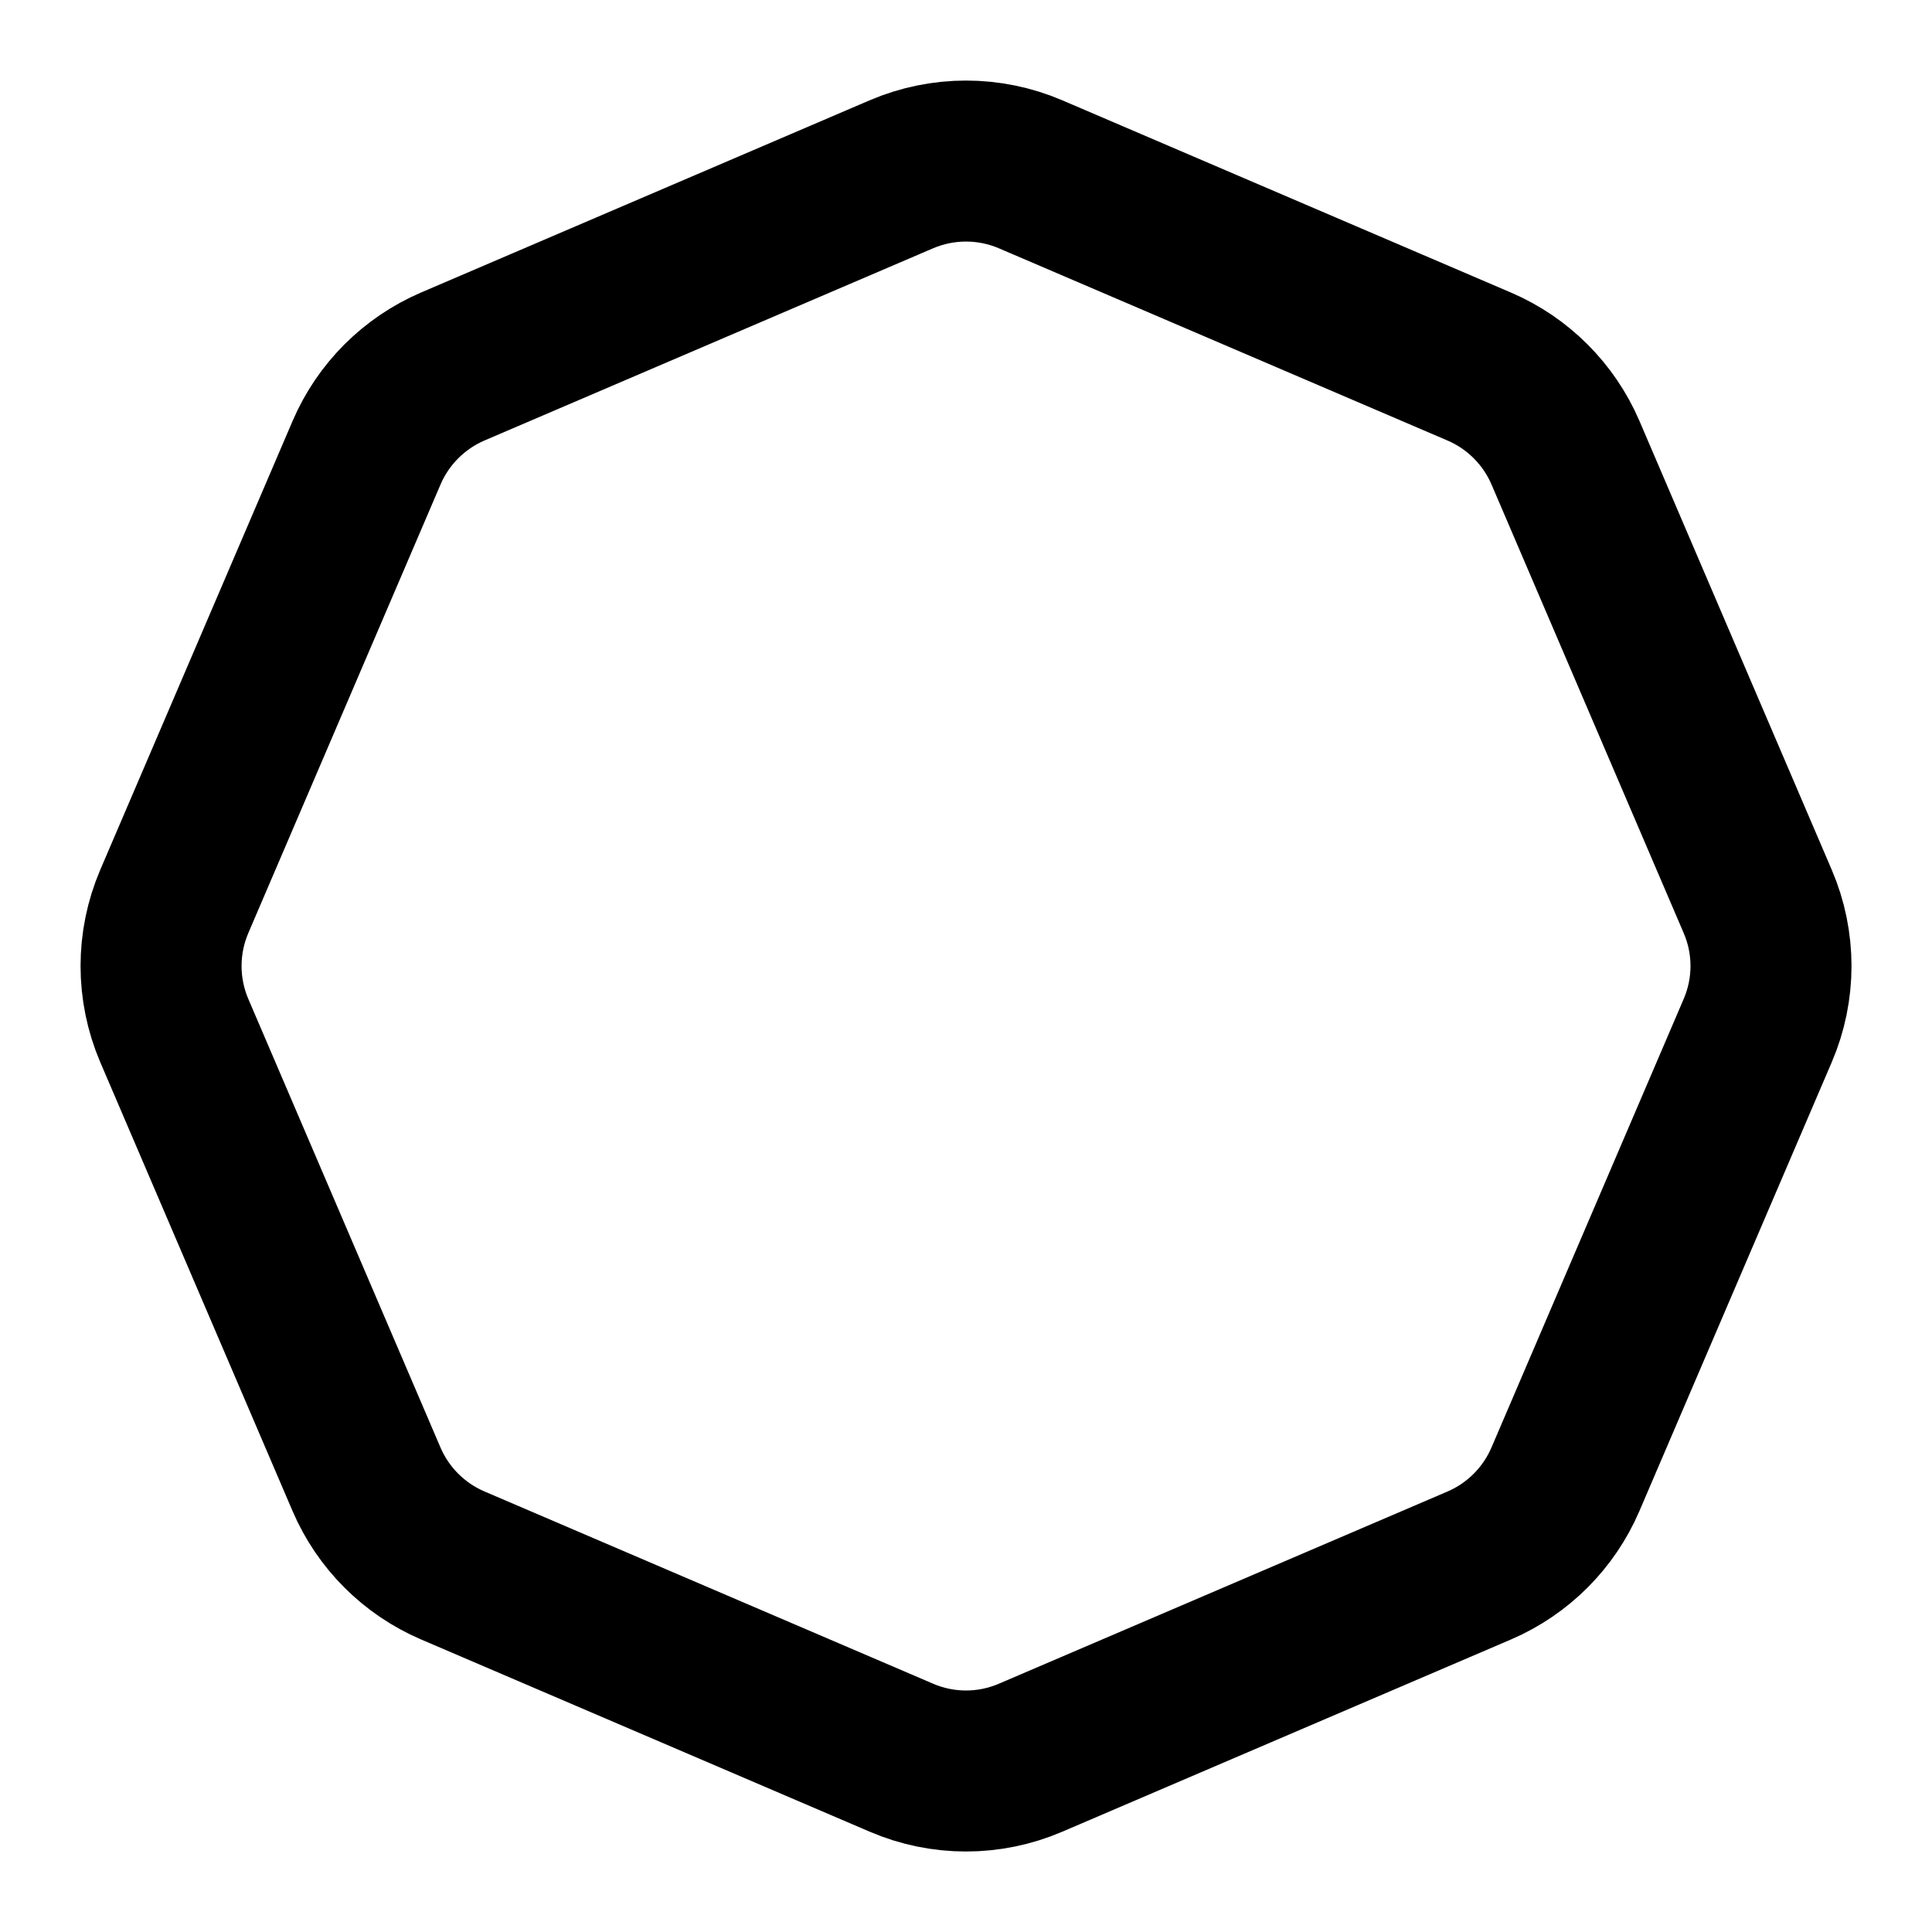
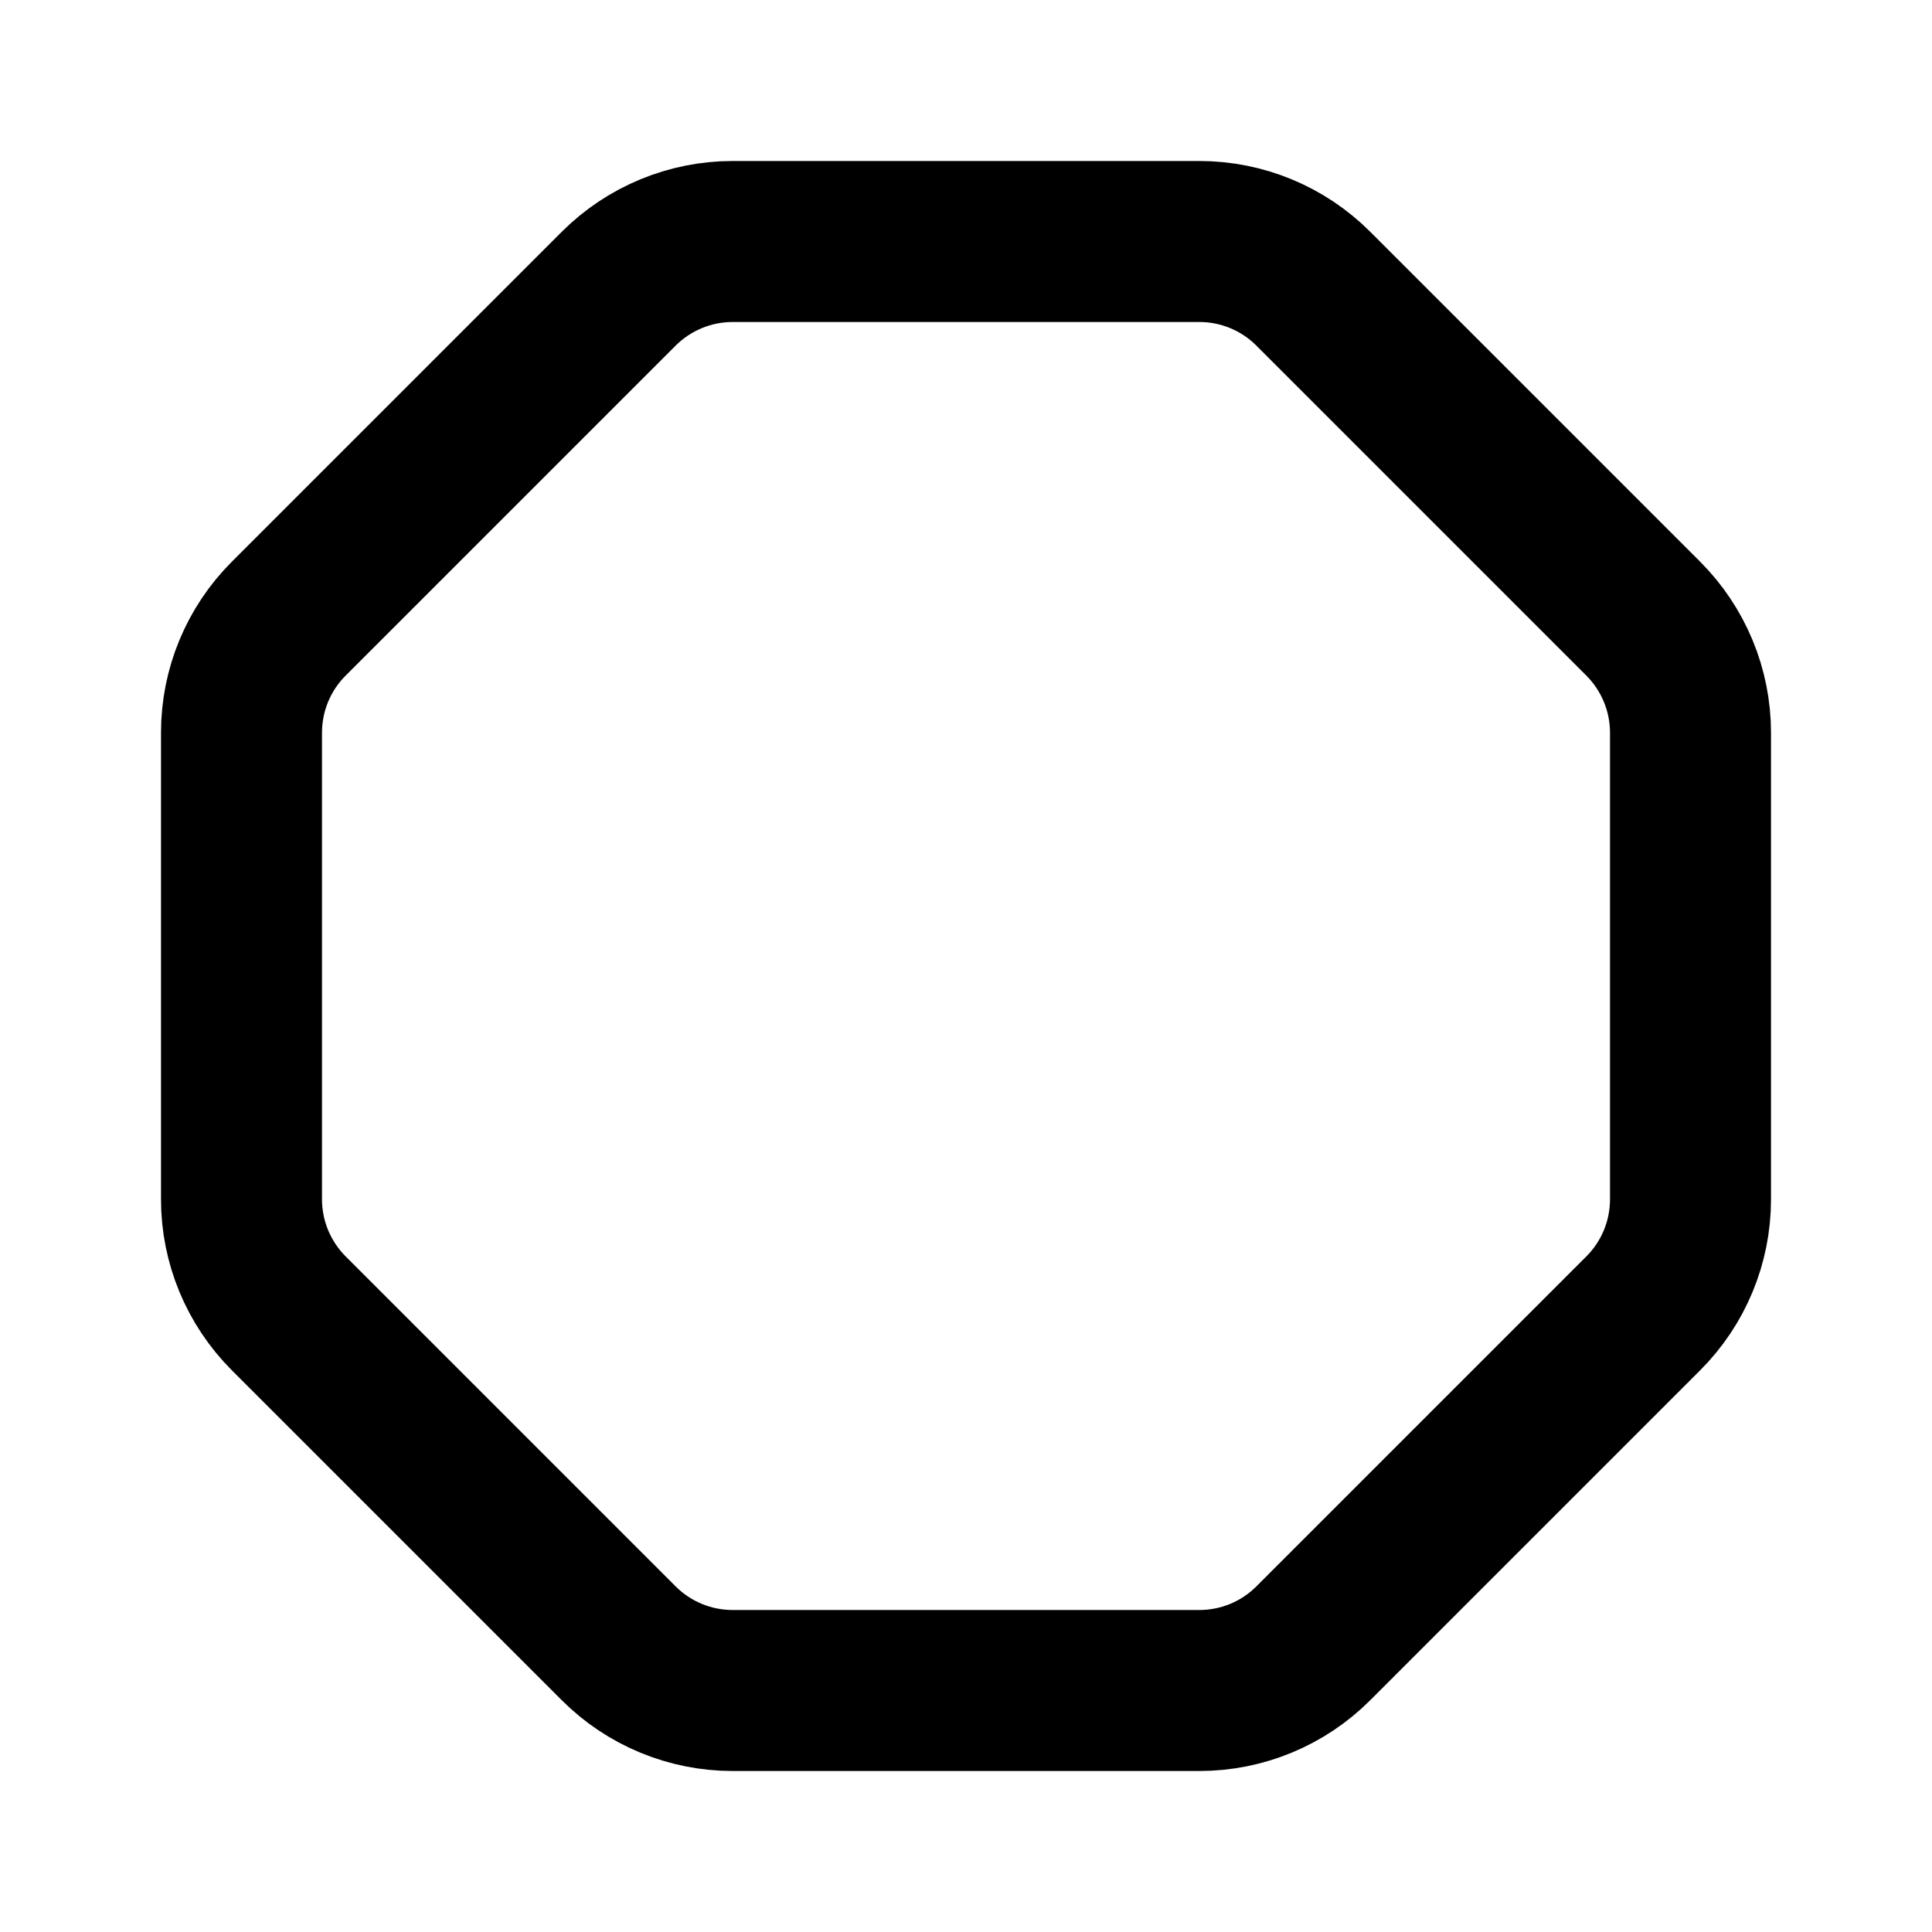
<svg xmlns="http://www.w3.org/2000/svg" fill="none" stroke="currentColor" stroke-linecap="round" stroke-linejoin="round" stroke-width="2" viewBox="0 0 24 24">
  <path stroke="none" d="M0 0h24v24H0z" />
-   <path d="m12.802 2.165 5.575 2.389c.48.206.863.589 1.07 1.07l2.388 5.574c.22.512.22 1.092 0 1.604l-2.389 5.575c-.206.48-.589.863-1.07 1.07l-5.574 2.388c-.512.22-1.092.22-1.604 0l-5.575-2.389a2.04 2.04 0 0 1-1.07-1.07l-2.388-5.574a2.04 2.04 0 0 1 0-1.604l2.389-5.575c.206-.48.589-.863 1.07-1.07l5.574-2.388a2.04 2.04 0 0 1 1.604 0" />
+   <path d="M3 9.101v5.798c0 .53.211 1.039.586 1.415l4.1 4.1c.375.375.884.586 1.415.586H14.9a2 2 0 0 0 1.414-.586l4.1-4.1c.375-.375.586-.884.586-1.415V9.101c0-.53-.211-1.039-.586-1.415l-4.1-4.1A2 2 0 0 0 14.9 3H9.101c-.53 0-1.039.211-1.415.586l-4.1 4.1A2 2 0 0 0 3 9.101" />
</svg>
